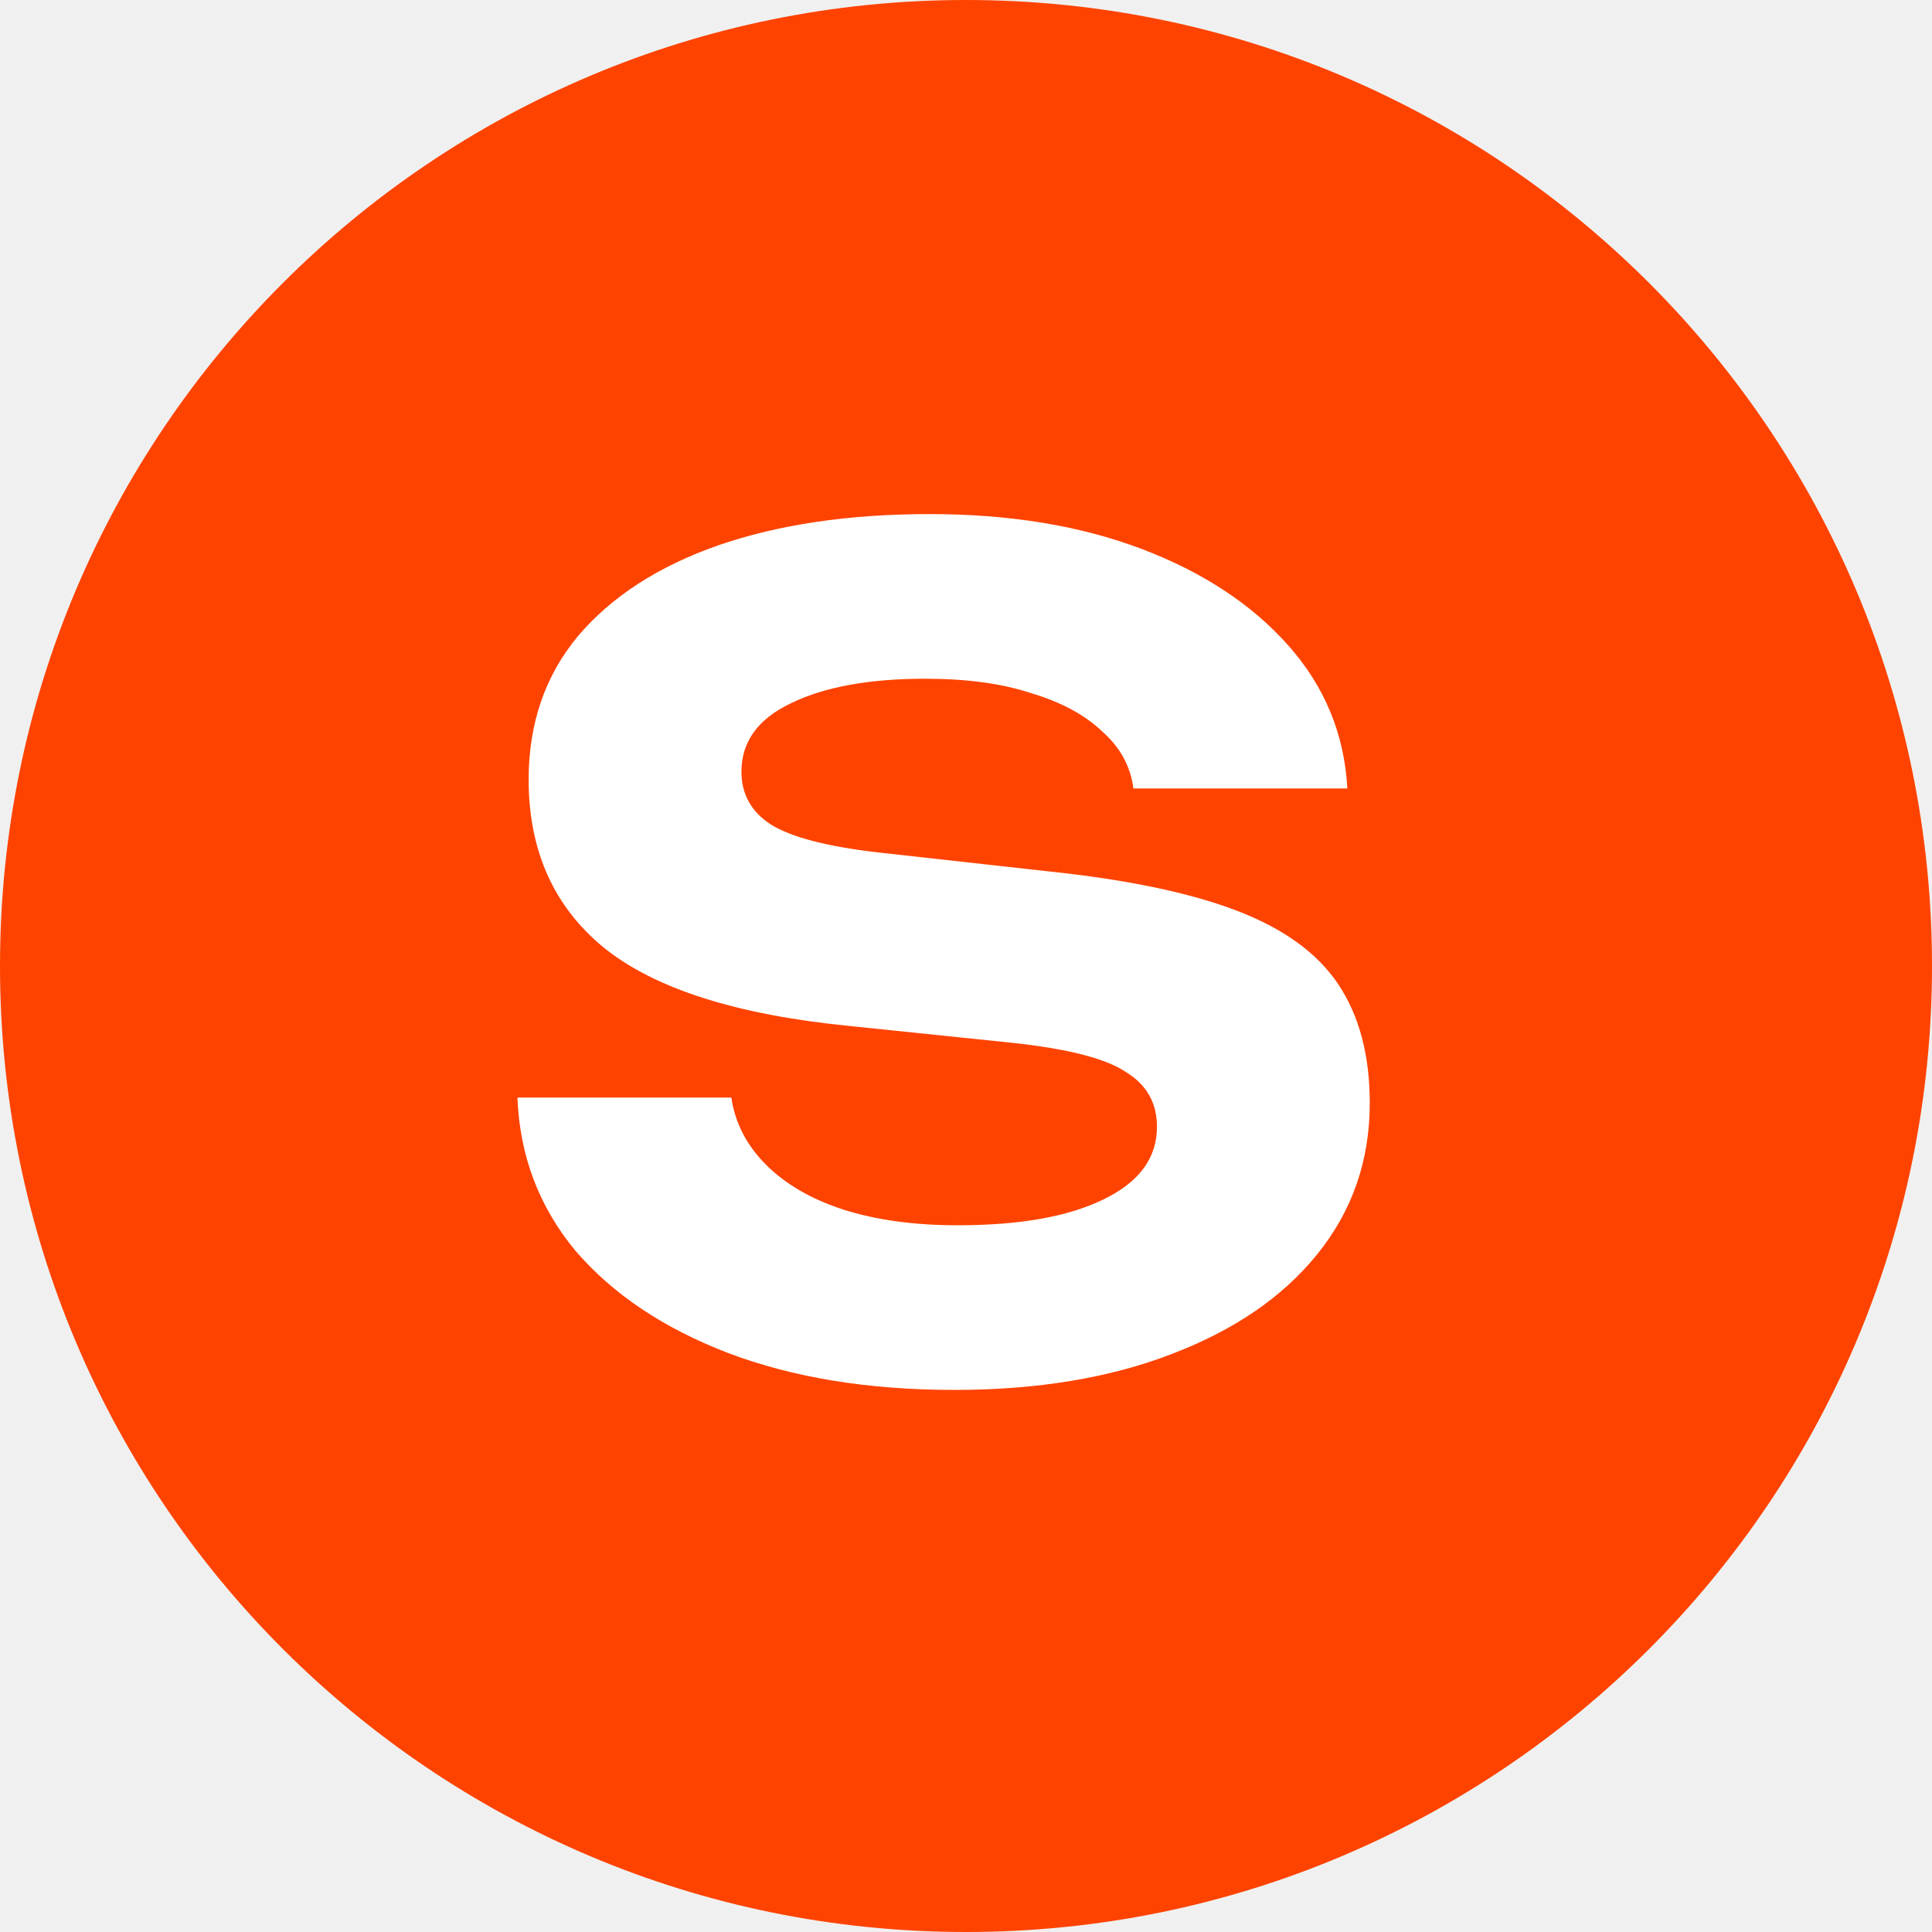
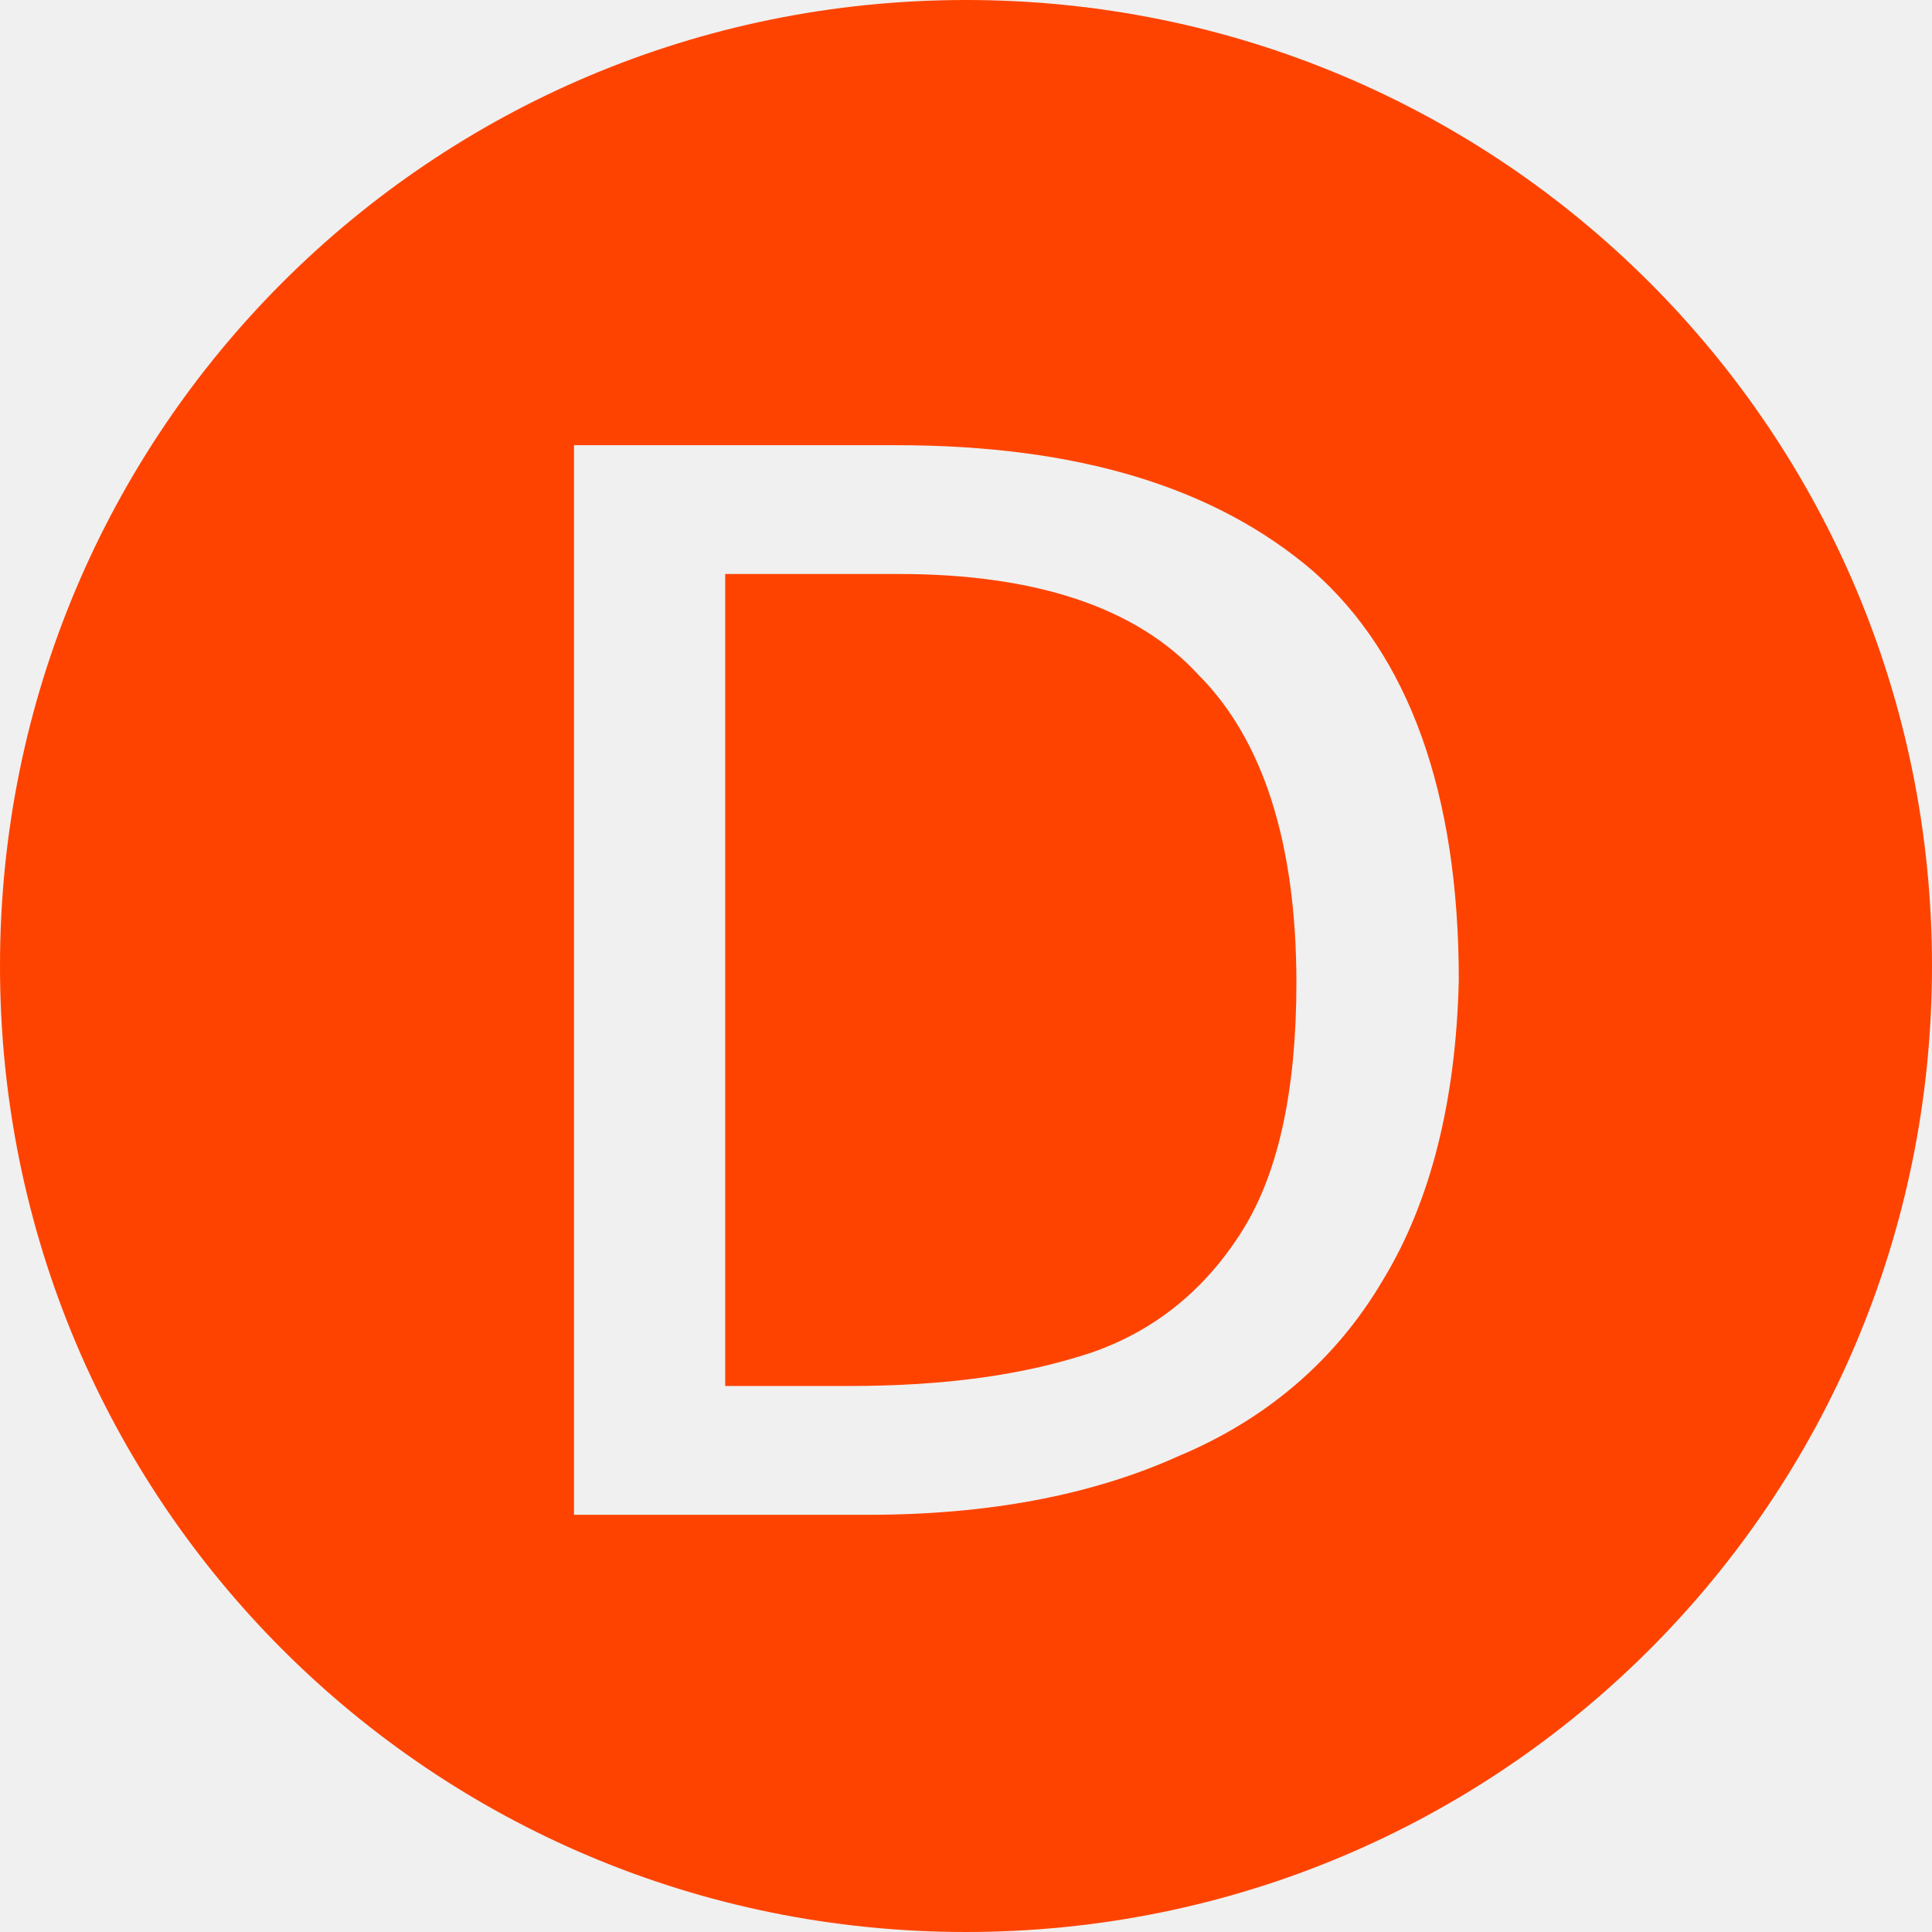
- <svg xmlns="http://www.w3.org/2000/svg" width="69" height="69" viewBox="0 0 69 69" fill="none">
-   <circle cx="34.5" cy="34.5" r="34.5" fill="#FE4300" />
-   <path d="M18.48 39.2H26.12C26.253 40.107 26.667 40.907 27.36 41.6C28.053 42.293 28.973 42.827 30.12 43.2C31.293 43.573 32.653 43.76 34.2 43.76C36.413 43.76 38.147 43.453 39.4 42.84C40.68 42.227 41.32 41.36 41.32 40.24C41.32 39.387 40.947 38.733 40.2 38.28C39.48 37.8 38.12 37.453 36.12 37.24L30.32 36.64C26.293 36.24 23.373 35.307 21.56 33.84C19.773 32.373 18.88 30.373 18.88 27.84C18.88 25.84 19.467 24.133 20.64 22.72C21.84 21.307 23.507 20.227 25.64 19.48C27.8 18.733 30.32 18.36 33.2 18.36C36.053 18.36 38.573 18.773 40.76 19.6C42.947 20.427 44.693 21.573 46 23.04C47.307 24.507 48.013 26.213 48.12 28.16H40.48C40.373 27.36 40 26.68 39.36 26.12C38.747 25.533 37.907 25.08 36.84 24.76C35.8 24.413 34.533 24.24 33.04 24.24C31.04 24.24 29.44 24.533 28.24 25.12C27.067 25.68 26.48 26.493 26.48 27.56C26.48 28.36 26.827 28.987 27.52 29.44C28.24 29.893 29.507 30.227 31.32 30.44L37.44 31.12C40.24 31.413 42.48 31.88 44.16 32.52C45.84 33.16 47.053 34.04 47.8 35.16C48.547 36.28 48.92 37.693 48.92 39.4C48.92 41.453 48.293 43.253 47.04 44.8C45.813 46.32 44.08 47.507 41.84 48.36C39.627 49.213 37.04 49.64 34.08 49.64C31.013 49.64 28.32 49.2 26 48.32C23.707 47.44 21.893 46.227 20.56 44.68C19.253 43.107 18.56 41.28 18.48 39.2Z" fill="white" />
+ <svg xmlns="http://www.w3.org/2000/svg" version="1.1" id="Layer_1" x="0px" y="0px" viewBox="0 0 69 69" style="enable-background:new 0 0 69 69;" xml:space="preserve">
+   <style type="text/css">
+ 	.st0{fill:#FE4300;}
+ </style>
+   <g>
+     <path class="st0" d="M32.1,20.5h-6.2v29h4.4c3.5,0,6.3-0.4,8.7-1.2c2.3-0.8,4.1-2.3,5.4-4.4c1.3-2.1,1.9-5.1,1.9-8.8   c0-5-1.2-8.7-3.5-11C40.6,21.7,37,20.5,32.1,20.5z" />
+     <path class="st0" d="M34.5,0C15.4,0,0,15.4,0,34.5S15.4,69,34.5,69S69,53.6,69,34.5S53.6,0,34.5,0z M49.4,45.7   c-1.7,2.9-4.2,5-7.3,6.3c-3.1,1.4-6.8,2.1-11.1,2.1H20.5V15.9H32c6.5,0,11.4,1.5,14.9,4.5c3.4,3,5.2,7.9,5.2,14.6   C52,39.3,51.1,42.9,49.4,45.7z" />
+   </g>
</svg>
